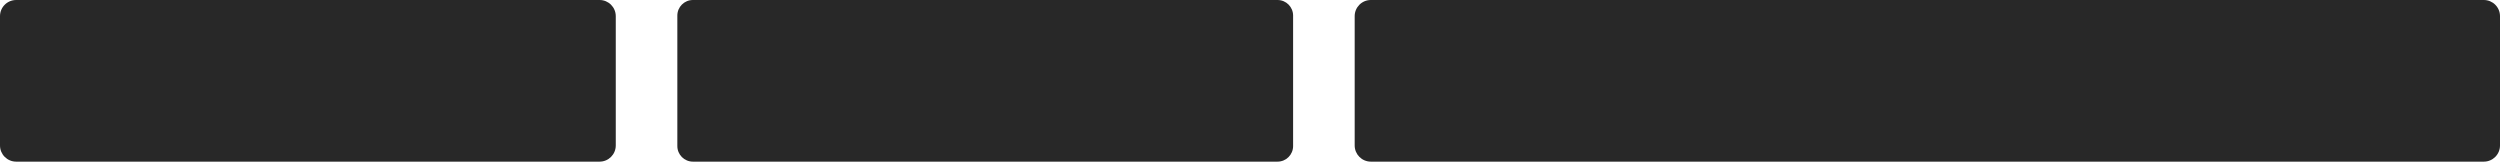
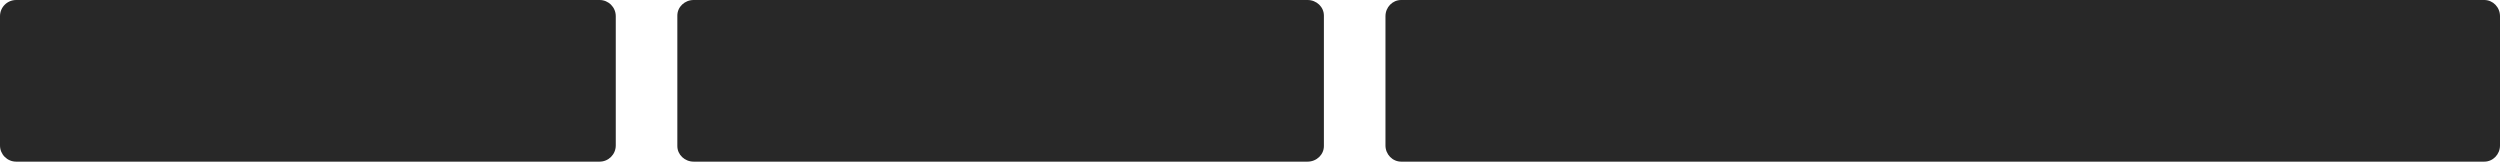
- <svg xmlns="http://www.w3.org/2000/svg" width="100%" height="100%" viewBox="0 0 1624 105" version="1.1" style="fill-rule:evenodd;clip-rule:evenodd;stroke-linejoin:round;stroke-miterlimit:2;">
-   <clipPath id="_clip1">
-     <rect x="0" y="0" width="1624" height="260" />
-   </clipPath>
-   <path d="M 400.001 10.501 C 400.001 4.707 395.295 0.001 389.5 0.001 L 10.501 0.001 C 4.706 0.001 0 4.707 0 10.501 L 0 94.501 C 0 100.294 4.706 105.001 10.501 105.001 L 389.5 105.001 C 395.295 105.001 400.001 100.294 400.001 94.501 L 400.001 10.501 Z" style="fill-opacity: 0.9; fill: rgb(17, 17, 17);" clip-path="url(#_clip1)" />
-   <path d="M 840.001 10.117 C 840.001 4.532 835.47 0.001 829.887 0.001 L 450.114 0.001 C 444.535 0.001 440 4.532 440 10.117 L 440 94.884 C 440 100.469 444.535 105.001 450.114 105.001 L 829.887 105.001 C 835.47 105.001 840.001 100.469 840.001 94.884 L 840.001 10.117 Z" style="fill-opacity: 0.9; fill: rgb(17, 17, 17);" clip-path="url(#_clip1)" />
-   <path d="M 1624 10.501 C 1624 4.707 1619.297 0.001 1613.504 0.001 L 890.496 0.001 C 884.703 0.001 880 4.707 880 10.501 L 880 94.501 C 880 100.294 884.703 105.001 890.496 105.001 L 1613.504 105.001 C 1619.297 105.001 1624 100.294 1624 94.501 L 1624 10.501 Z" style="fill-opacity: 0.9; fill: rgb(17, 17, 17);" clip-path="url(#_clip1)" />
+ <svg xmlns="http://www.w3.org/2000/svg" width="100%" height="100%" viewBox="0 0 1624 105" version="1.1" xml:space="preserve" style="fill-rule:evenodd;clip-rule:evenodd;stroke-linejoin:round;stroke-miterlimit:2;">
+   <g transform="matrix(1,0,0,1,0,-720)">
+     <g id="gamelist-metadata-background-dark-base" transform="matrix(1,0,0,0.403846,0,720)">
+       <rect x="0" y="0" width="1624" height="260" style="fill:none;" />
+       <clipPath id="_clip1">
+         <rect x="0" y="0" width="1624" height="260" />
+       </clipPath>
+       <g clip-path="url(#_clip1)">
+         <g transform="matrix(0.398804,0,0,0.921986,-796.81,-1129.43)">
+           <path d="M3001,1253.2C3001,1237.64 2989.2,1225 2974.67,1225L2024.33,1225C2009.8,1225 1998,1237.64 1998,1253.2L1998,1478.8C1998,1494.36 2009.8,1507 2024.33,1507L2974.67,1507C2989.2,1507 3001,1494.36 3001,1478.8L3001,1253.2Z" style="fill:rgb(17,17,17);fill-opacity:0.9;" />
+         </g>
+         <g transform="matrix(0.418744,0,0,0.921986,-396.65,-1129.43)">
+           <path d="M3001,1252.17C3001,1237.17 2989.64,1225 2975.64,1225L2023.36,1225C2009.37,1225 1998,1237.17 1998,1252.17L1998,1479.83C1998,1494.83 2009.37,1507 2023.36,1507L2975.64,1507C2989.64,1507 3001,1494.83 3001,1479.83L3001,1252.17Z" style="fill:rgb(17,17,17);fill-opacity:0.9;" />
+         </g>
+         <g transform="matrix(0.721834,0,0,0.921986,-542.225,-1129.43)">
+           <path d="M3001,1253.2C3001,1237.64 2994.66,1225 2986.85,1225L2012.15,1225C2004.34,1225 1998,1237.64 1998,1253.2L1998,1478.8C1998,1494.36 2004.34,1507 2012.15,1507L2986.85,1507C2994.66,1507 3001,1494.36 3001,1478.8L3001,1253.2Z" style="fill:rgb(17,17,17);fill-opacity:0.9;" />
+         </g>
+       </g>
+     </g>
+   </g>
</svg>
